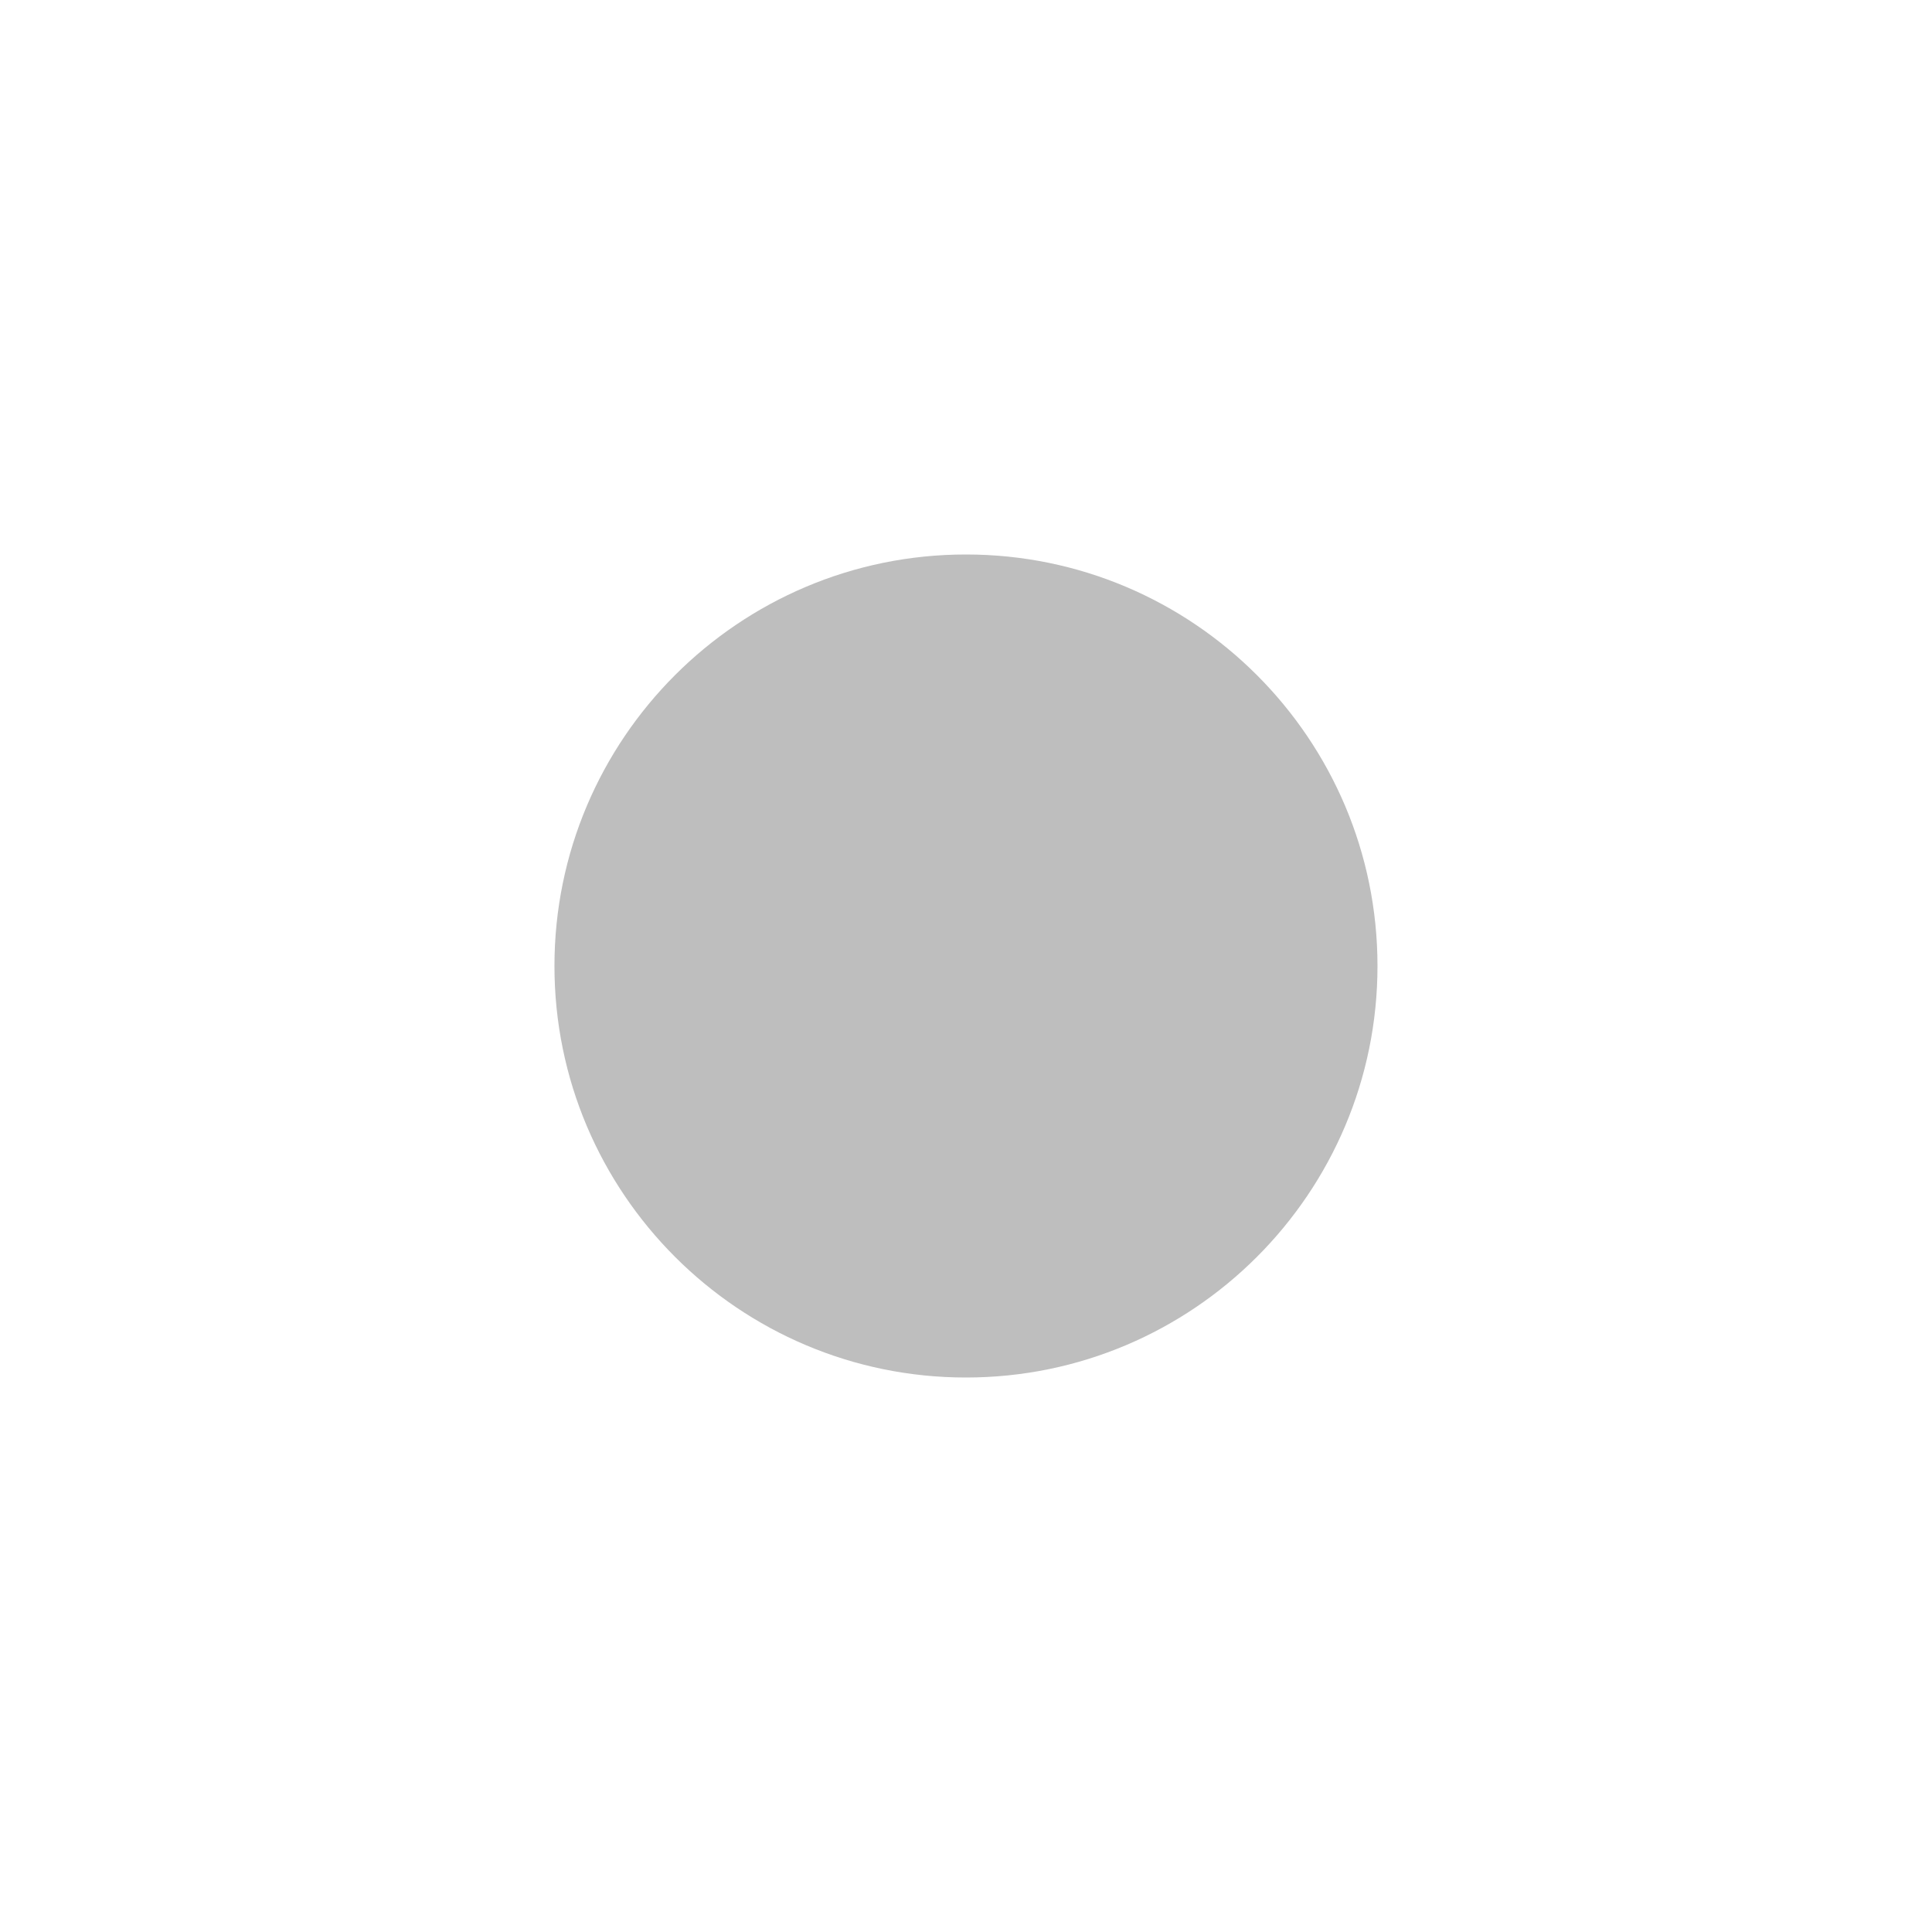
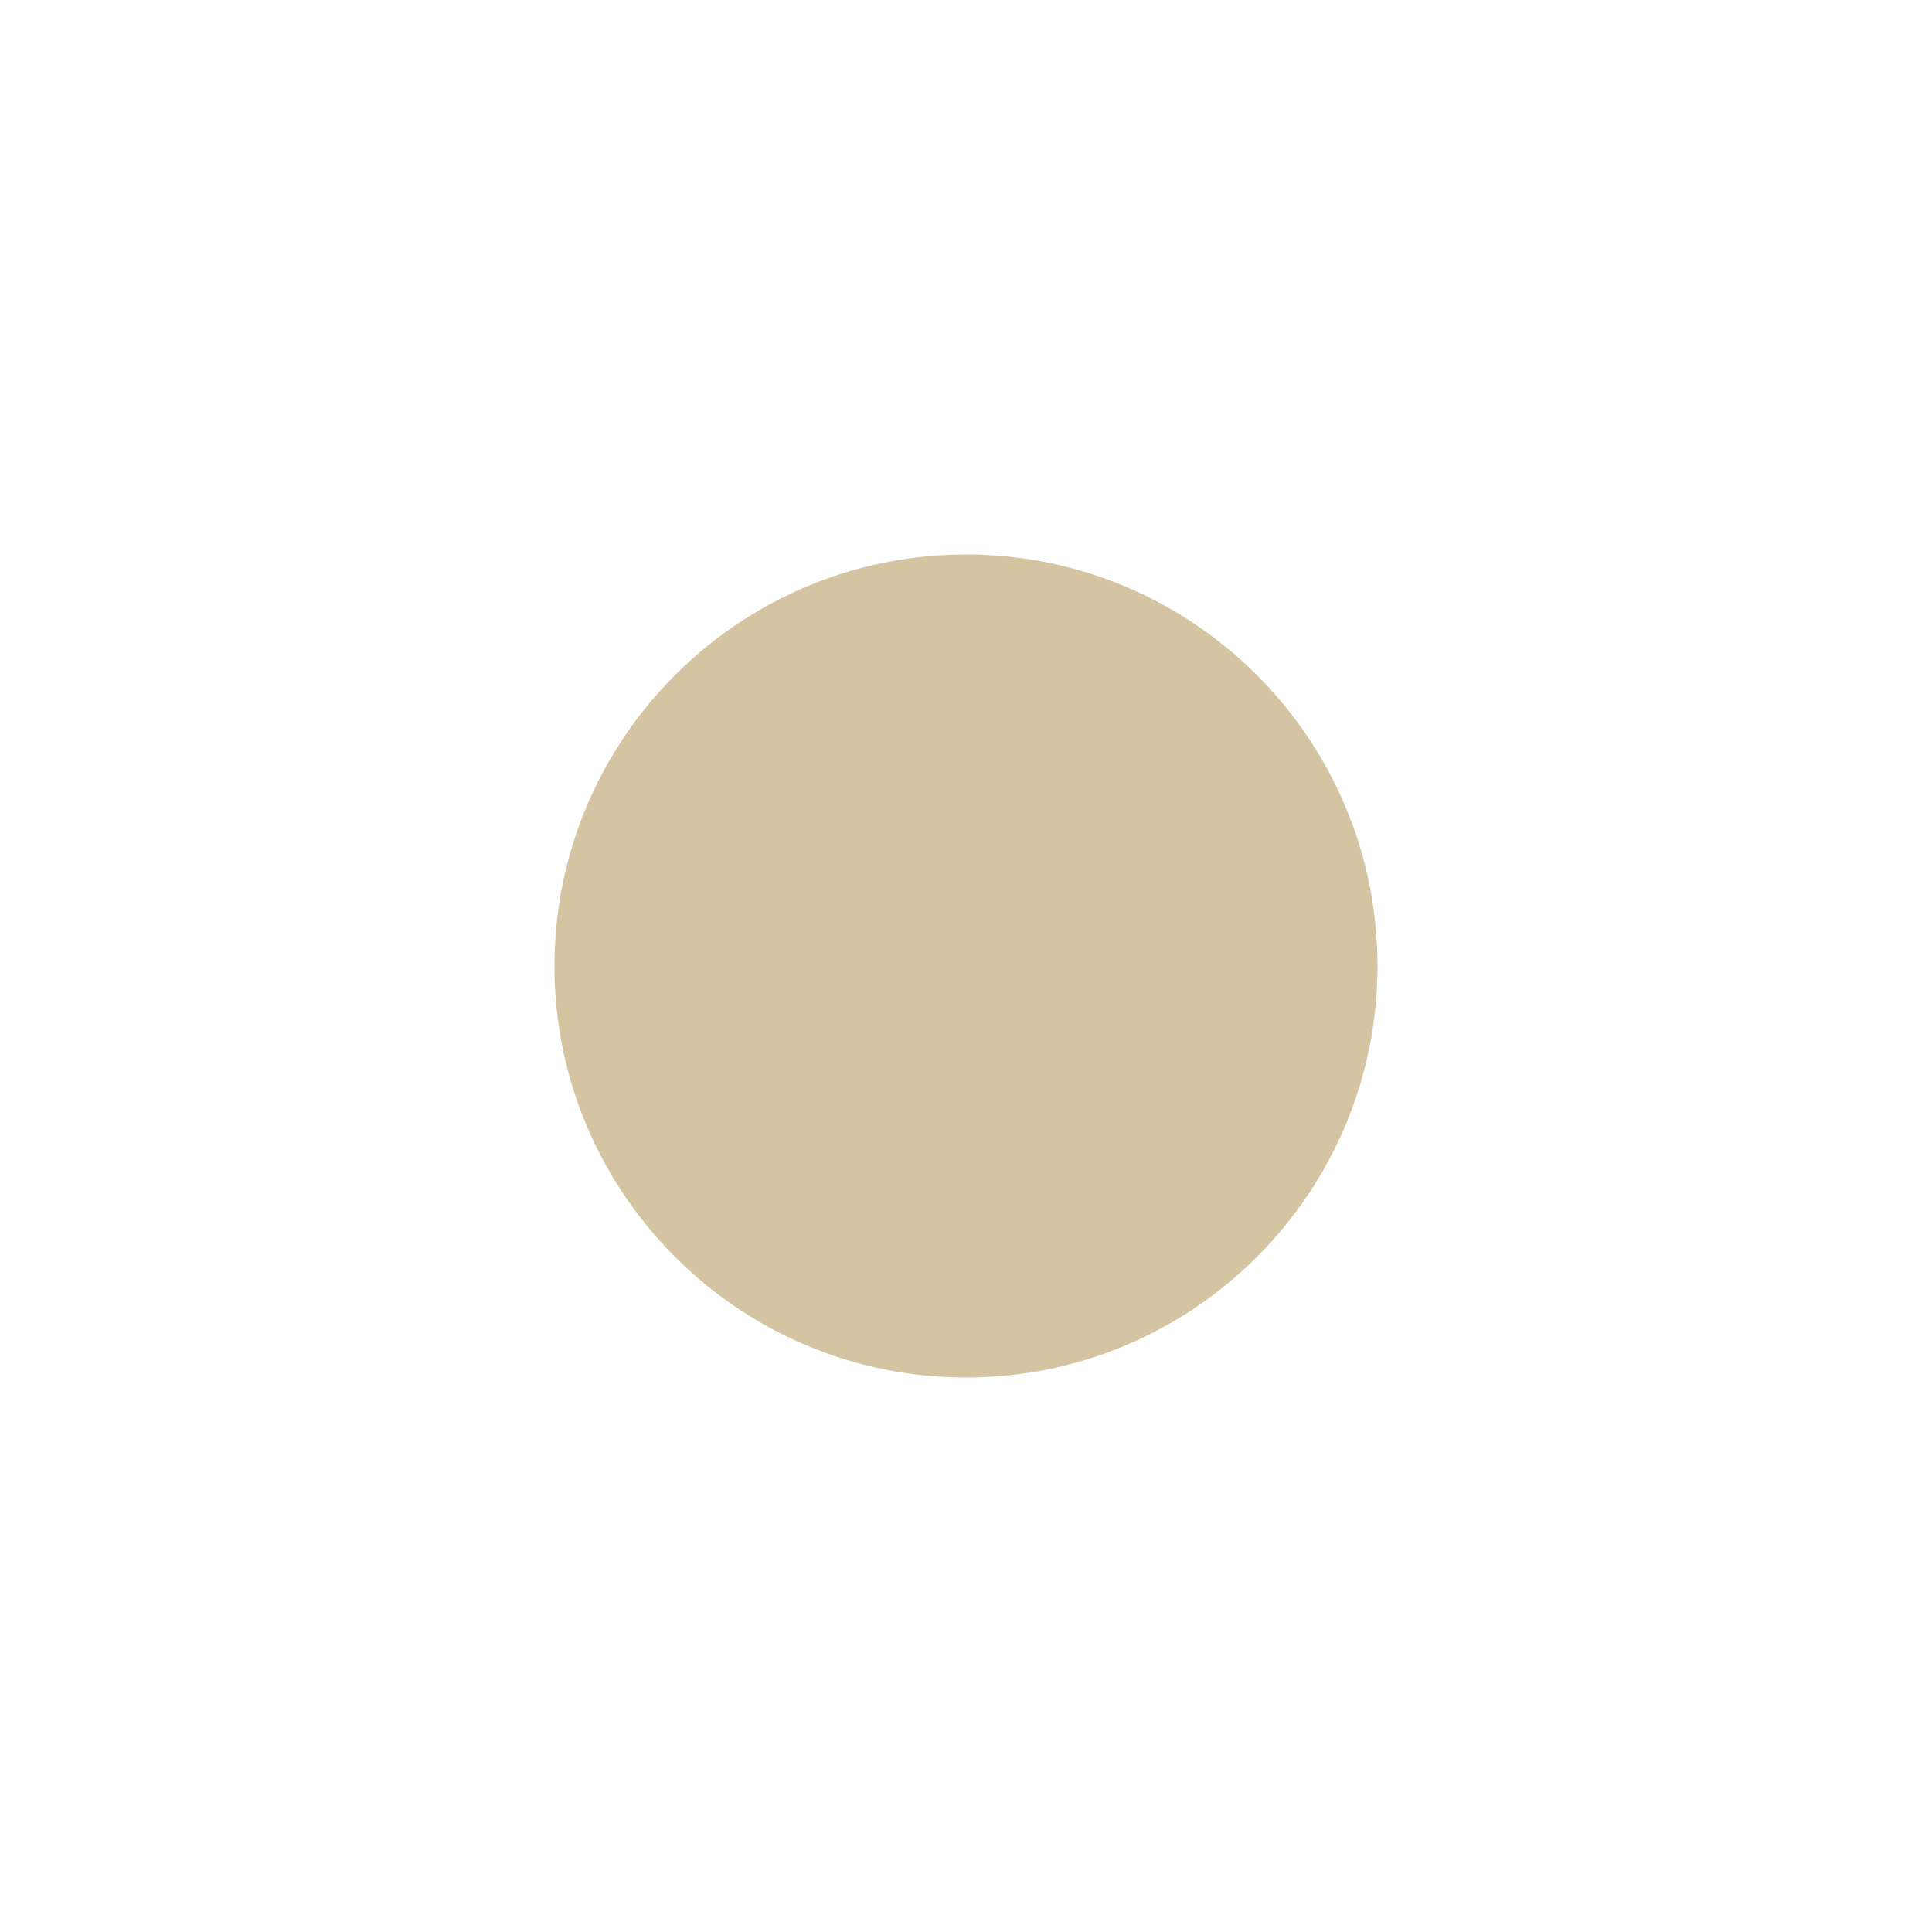
<svg xmlns="http://www.w3.org/2000/svg" xmlns:ns1="http://www.openswatchbook.org/uri/2009/osb" height="14" id="svg7384" version="1.1" width="14">
  <defs id="defs7386">
    <linearGradient gradientTransform="matrix(-2.736579,0.2820293,-0.1890831,-0.9998832,239.5401,-879.4556)" id="linearGradient19282" ns1:paint="solid">
-       <stop id="stop19284" offset="0" style="stop-color:#666666;stop-opacity:1;" />
+       <stop id="stop19284" offset="0" style="stop-color:#928374;stop-opacity:1;" />
    </linearGradient>
  </defs>
  <g id="layer9" style="display:inline" transform="translate(-381.0002,-339)">
-     <path d="m 388,343.018 c -1.646,0 -2.982,1.337 -2.982,2.982 0,1.646 1.337,2.982 2.982,2.982 1.646,0 2.982,-1.337 2.982,-2.982 0,-1.646 -1.337,-2.982 -2.982,-2.982 z" id="path9555" style="color:#bebebe;font-style:normal;font-variant:normal;font-weight:normal;font-stretch:normal;font-size:medium;line-height:normal;font-family:'Andale Mono';text-indent:0pt;text-align:start;text-decoration:none;text-decoration-line:none;letter-spacing:normal;word-spacing:normal;text-transform:none;direction:ltr;text-anchor:start;display:inline;overflow:visible;visibility:visible;fill:#bebebe;fill-opacity:1;fill-rule:nonzero;stroke:none;stroke-width:1.781;marker:none" />
+     <path d="m 388,343.018 c -1.646,0 -2.982,1.337 -2.982,2.982 0,1.646 1.337,2.982 2.982,2.982 1.646,0 2.982,-1.337 2.982,-2.982 0,-1.646 -1.337,-2.982 -2.982,-2.982 z" id="path9555" style="color:#d5c4a1;font-style:normal;font-variant:normal;font-weight:normal;font-stretch:normal;font-size:medium;line-height:normal;font-family:'Andale Mono';text-indent:0pt;text-align:start;text-decoration:none;text-decoration-line:none;letter-spacing:normal;word-spacing:normal;text-transform:none;direction:ltr;text-anchor:start;display:inline;overflow:visible;visibility:visible;fill:#d5c4a1;fill-opacity:1;fill-rule:nonzero;stroke:none;stroke-width:1.781;marker:none" />
  </g>
  <g id="layer10" style="display:inline" transform="translate(-381.0002,-339)" />
  <g id="layer11" transform="translate(-381.0002,-339)" />
  <g id="layer13" style="display:inline" transform="translate(-381.0002,-339)" />
  <g id="layer14" transform="translate(-381.0002,-339)" />
  <g id="layer15" style="display:inline" transform="translate(-381.0002,-339)" />
  <g id="g71291" style="display:inline" transform="translate(-381.0002,-339)" />
  <g id="g4953" style="display:inline" transform="translate(-381.0002,-339)" />
  <g id="layer12" style="display:inline" transform="translate(-381.0002,-339)" />
</svg>
